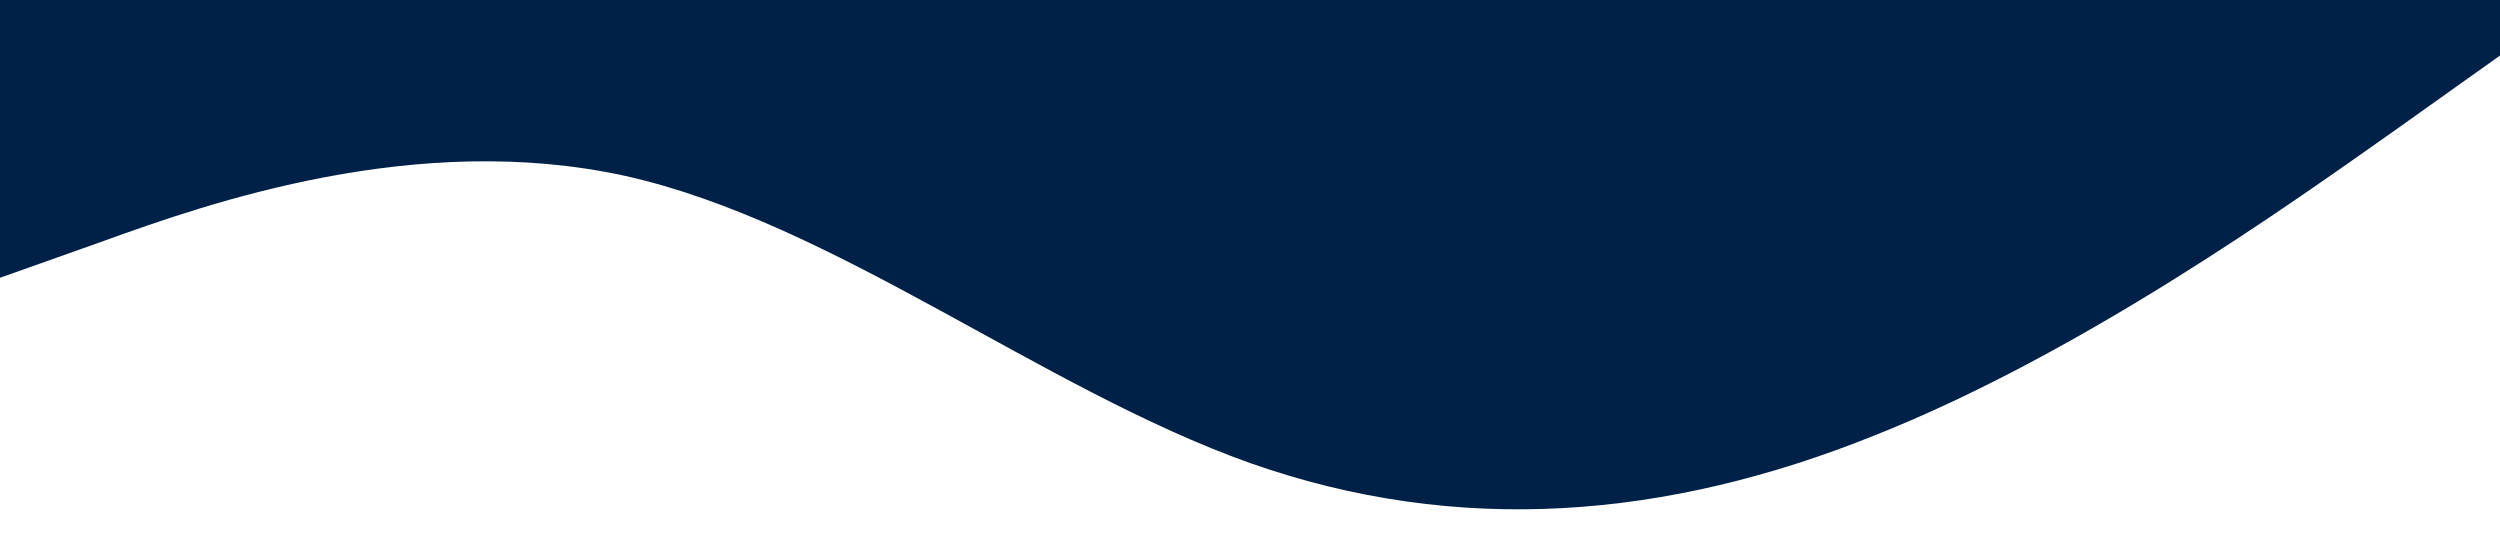
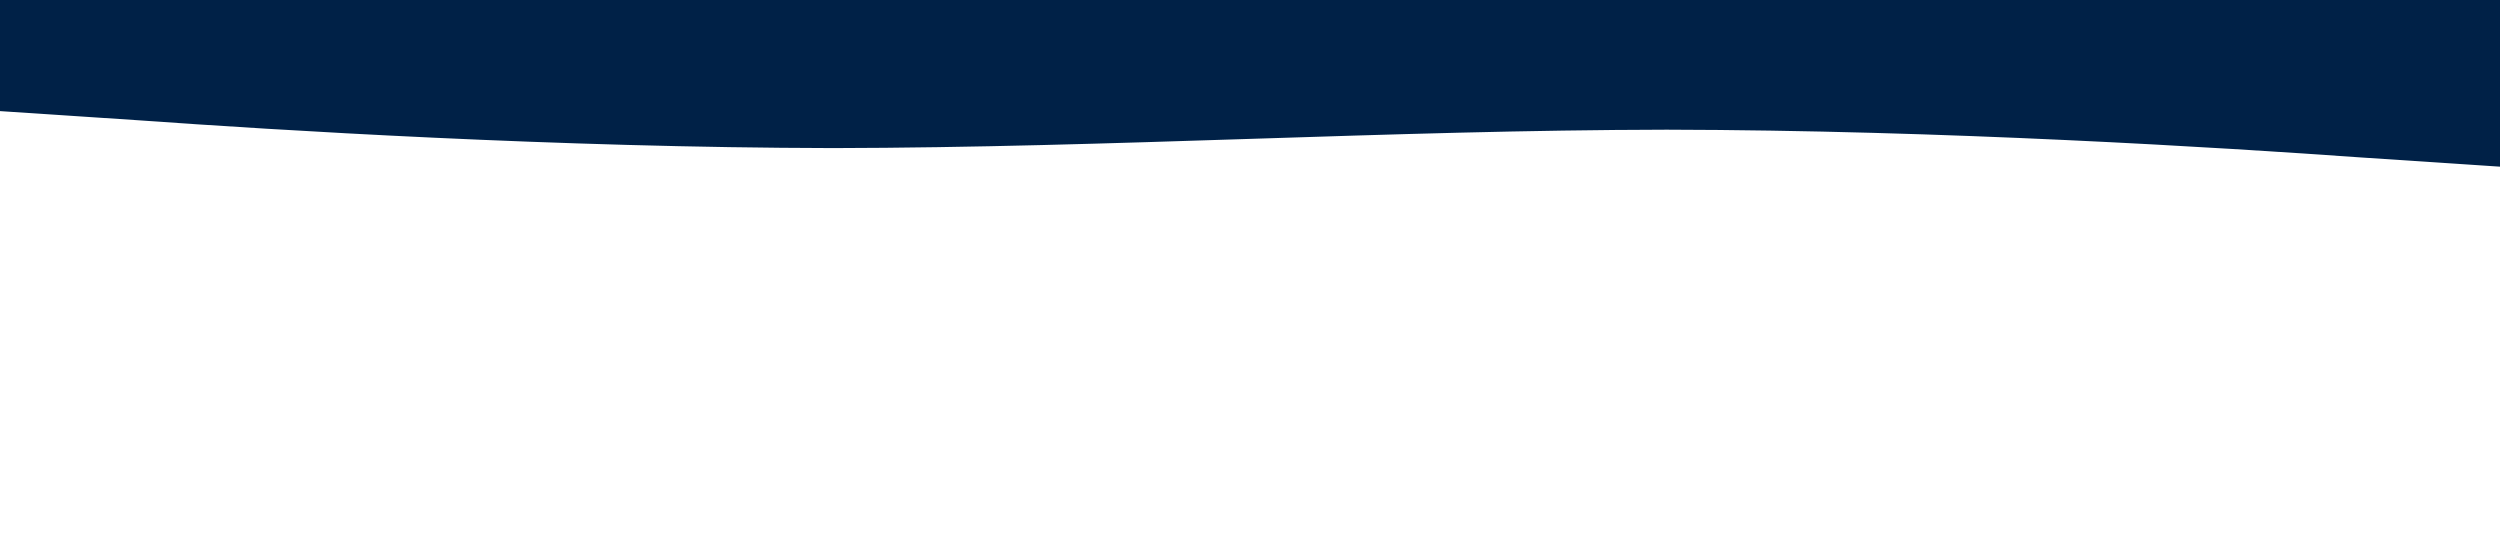
<svg xmlns="http://www.w3.org/2000/svg" viewBox="0 0 1440 320">
-   <path fill="#002147" fill-opacity="1" d="M0,160L60,138.7C120,117,240,75,360,101.3C480,128,600,224,720,266.7C840,309,960,299,1080,250.7C1200,203,1320,117,1380,74.7L1440,32L1440,0L1380,0C1320,0,1200,0,1080,0C960,0,840,0,720,0C600,0,480,0,360,0C240,0,120,0,60,0L0,0Z" />
+   <path fill="#002147" fill-opacity="1" d="M0,64L80,69.3C160,75,320,85,480,85.3C640,85,800,75,960,74.7C1120,75,1280,85,1360,90.7L1440,96L1440,0L1360,0C1280,0,1120,0,960,0C800,0,640,0,480,0C320,0,160,0,80,0L0,0Z" />
</svg>
